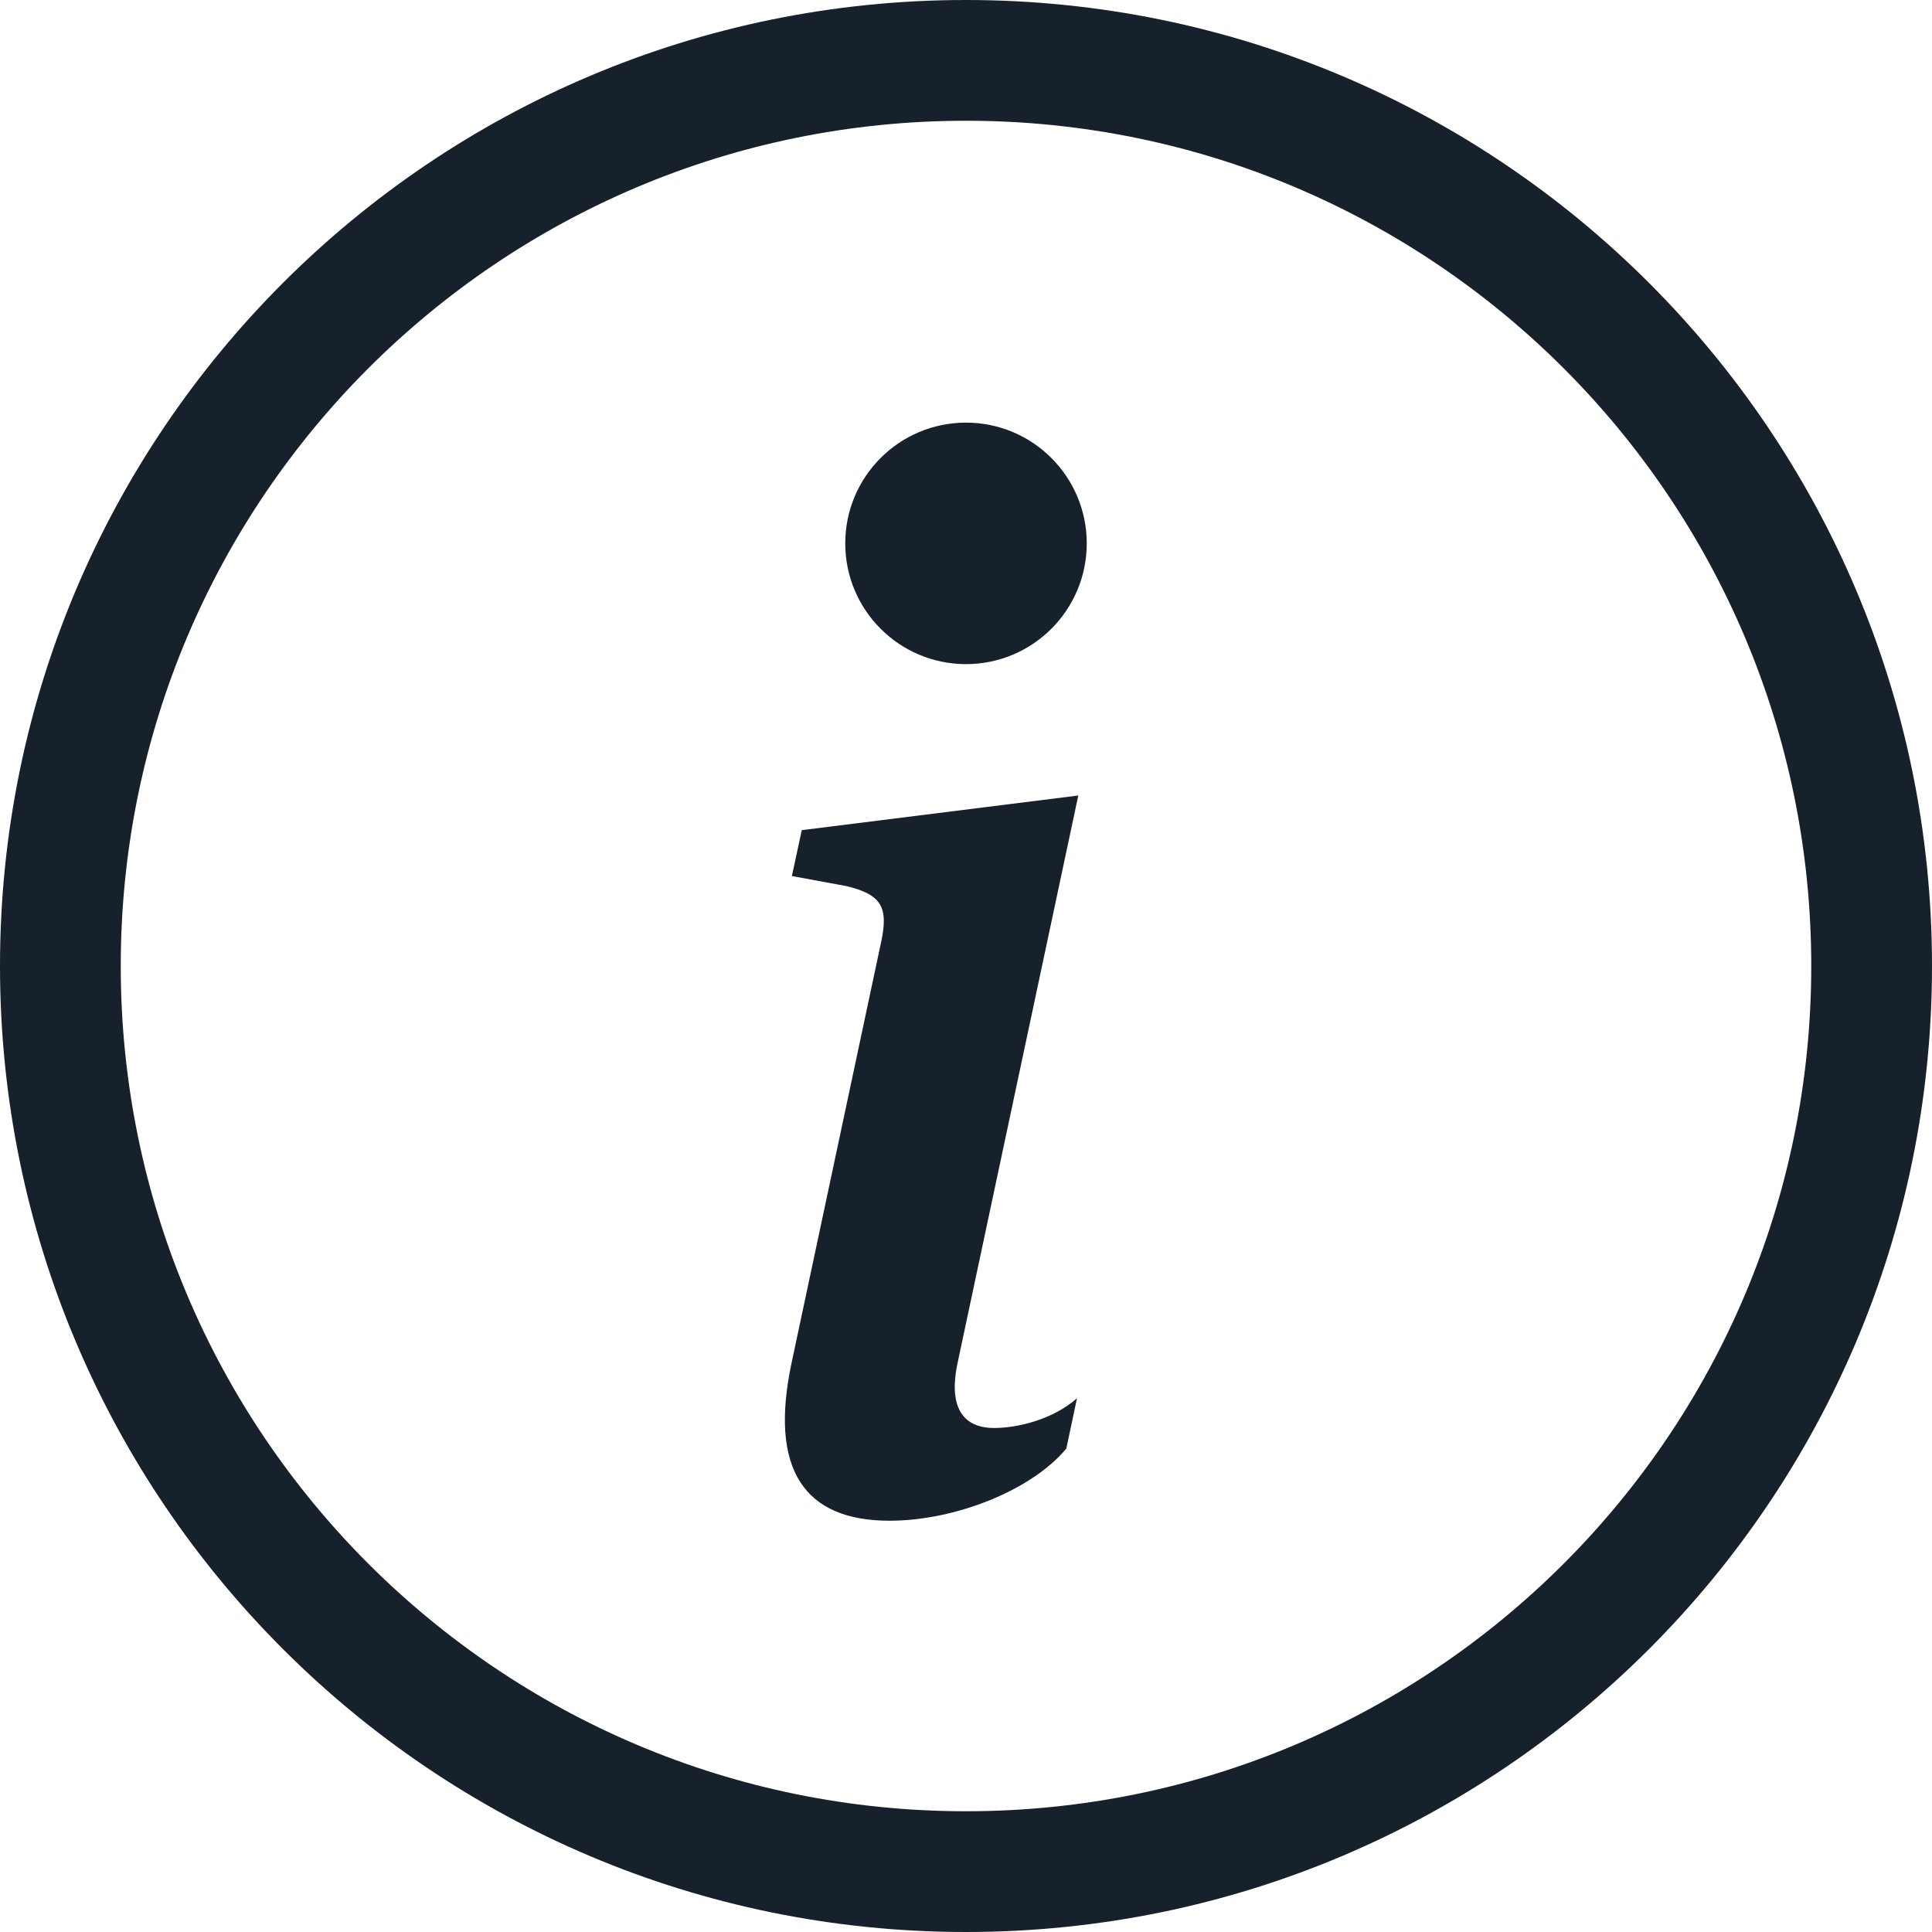
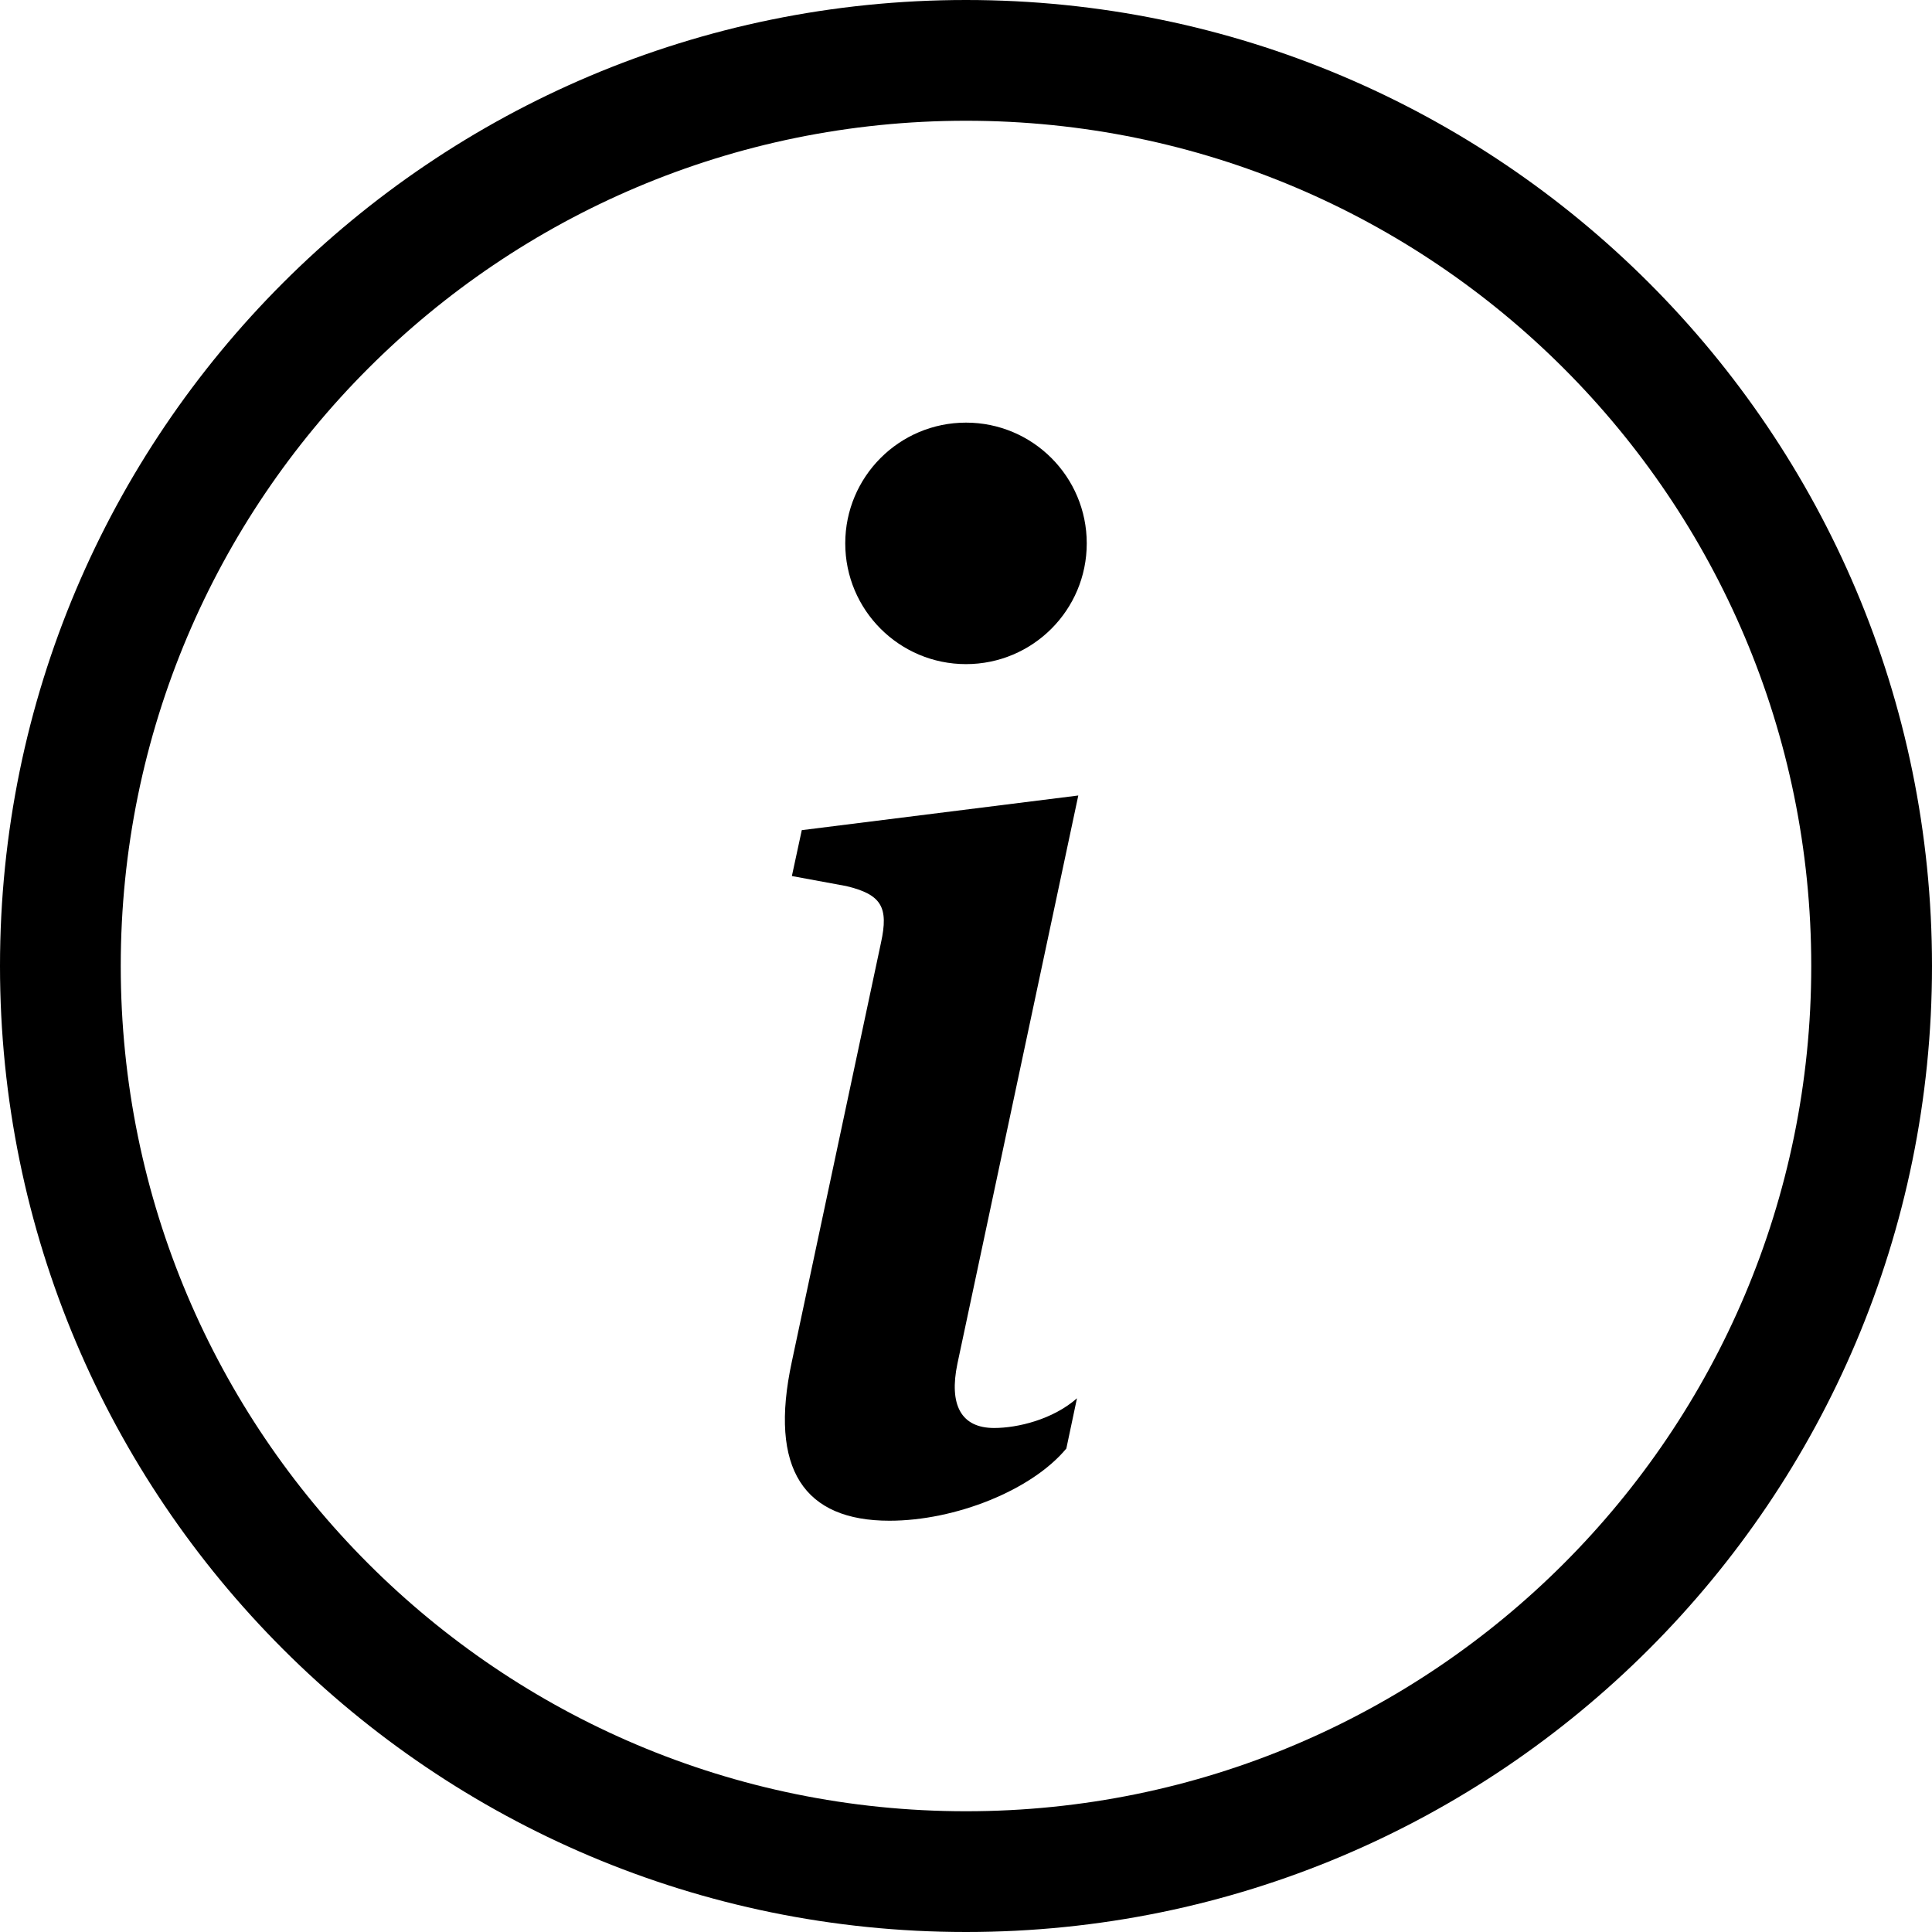
- <svg xmlns="http://www.w3.org/2000/svg" width="16" height="16" fill="#17212B" class="bi bi-info-circle" viewBox="0 0 16 16">
+ <svg xmlns="http://www.w3.org/2000/svg" width="16" height="16" class="bi bi-info-circle" viewBox="0 0 16 16">
  <path d="M8 15A7 7 0 1 1 8 1a7 7 0 0 1 0 14m0 1A8 8 0 1 0 8 0a8 8 0 0 0 0 16" />
  <path d="m8.93 6.588-2.29.287-.082.38.45.083c.294.07.352.176.288.469l-.738 3.468c-.194.897.105 1.319.808 1.319.545 0 1.178-.252 1.465-.598l.088-.416c-.2.176-.492.246-.686.246-.275 0-.375-.193-.304-.533zM9 4.5a1 1 0 1 1-2 0 1 1 0 0 1 2 0" />
</svg>
